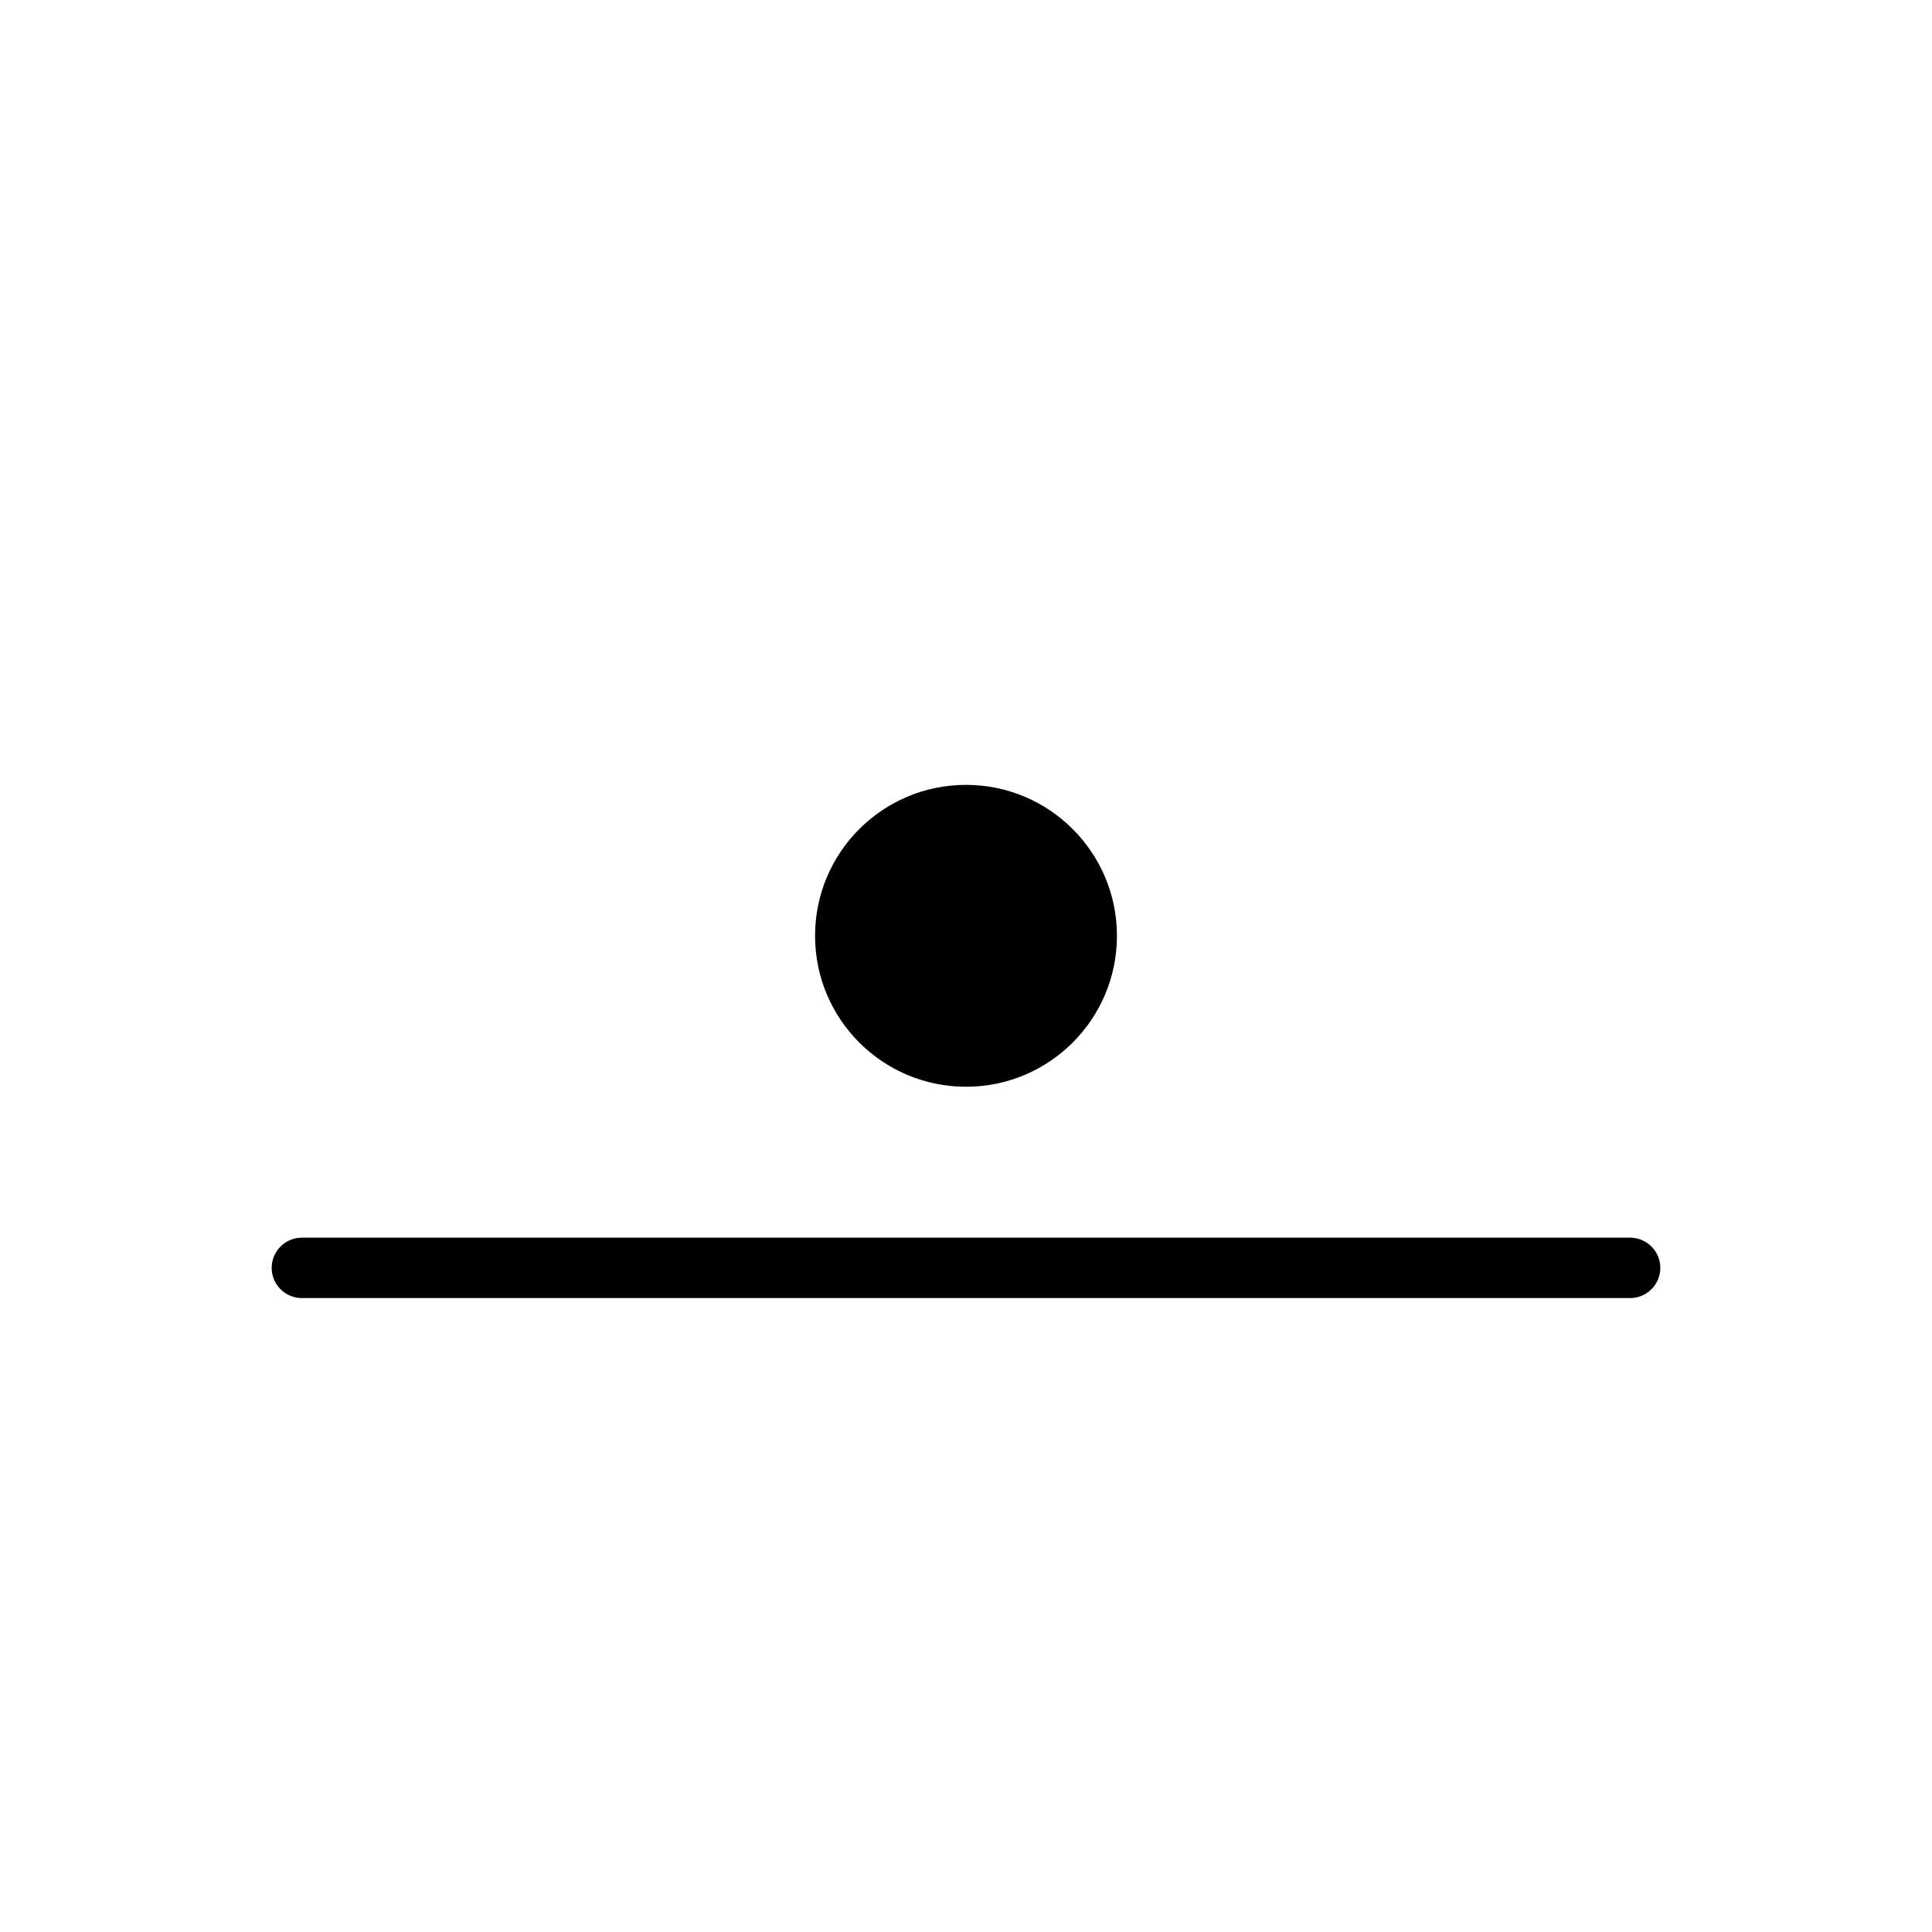
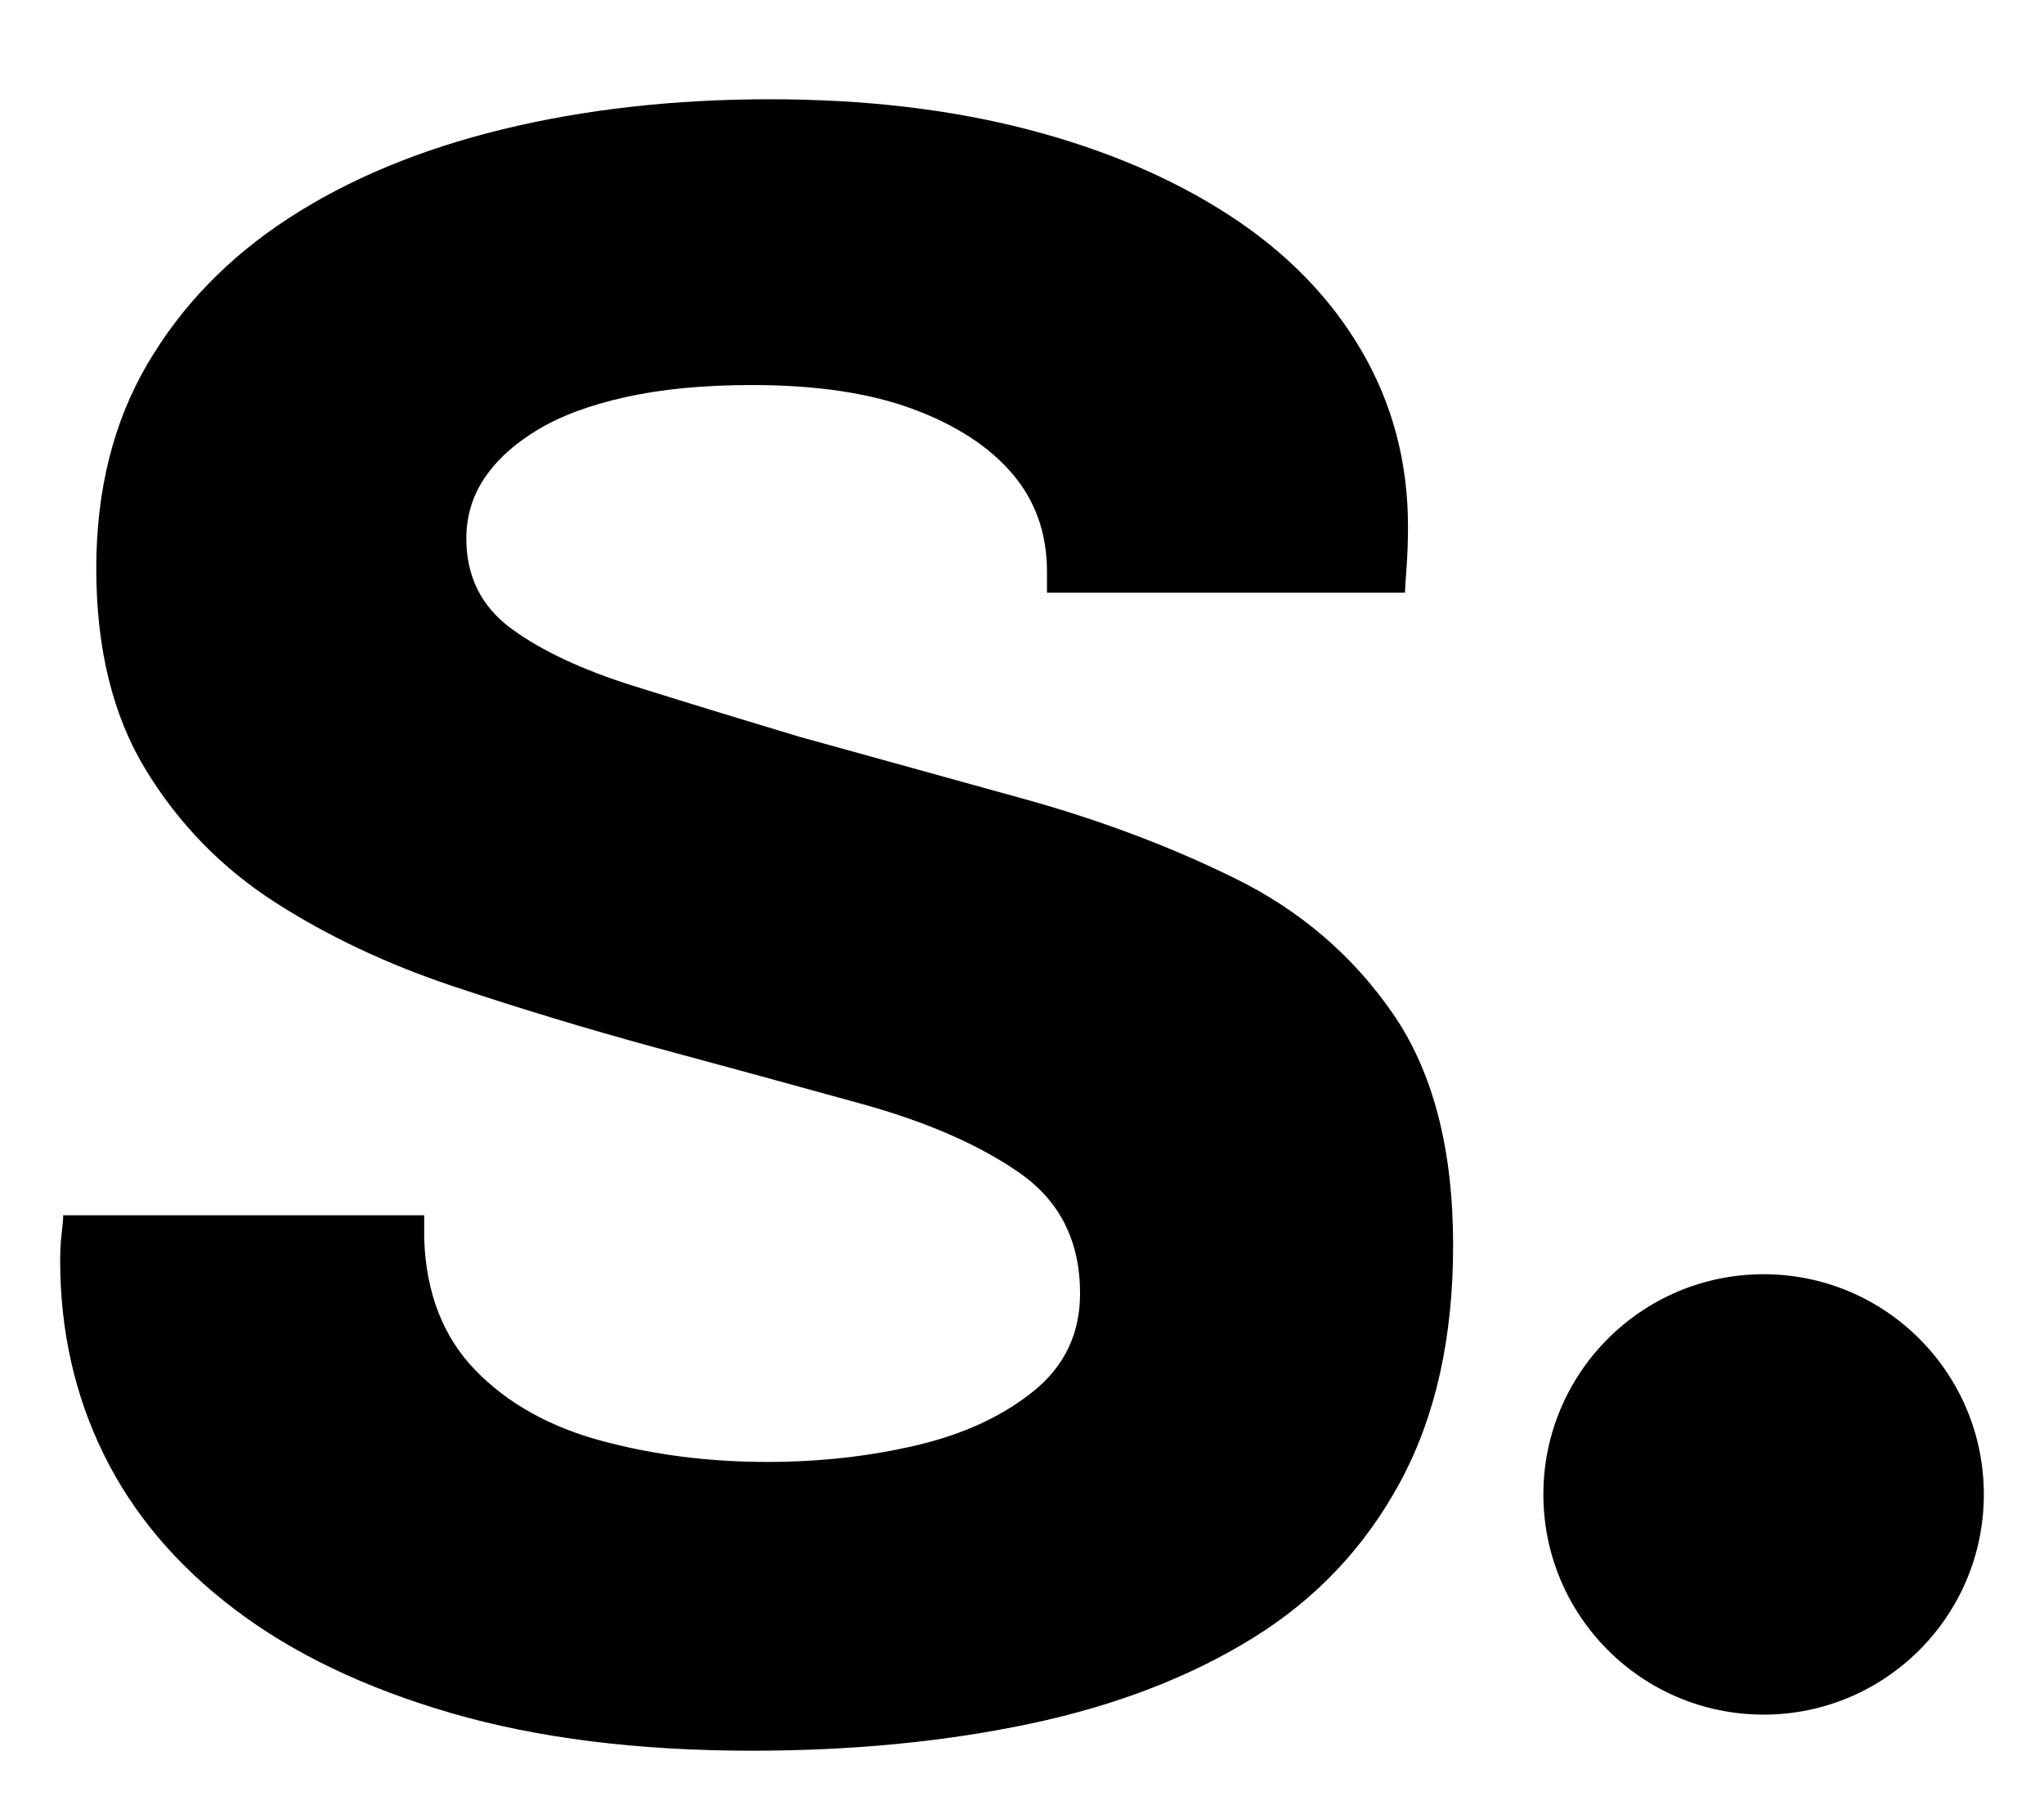
- <svg xmlns="http://www.w3.org/2000/svg" viewBox="0 0 64 64" width="64" height="64" role="img" aria-label="solve">
-   <line x1="10" y1="42" x2="54" y2="42" stroke="currentColor" stroke-width="2" stroke-linecap="round" />
-   <circle cx="32" cy="31" r="5" fill="currentColor" />
+ <svg xmlns="http://www.w3.org/2000/svg" viewBox="-20 -570 679.4 600" role="img" aria-label="solve">
+   <path transform="translate(-40 0) scale(1 -1)" d="M270 -12Q213 -12 170.0 0.5Q127 13 98.0 35.0Q69 57 54.5 86.5Q40 116 40 151Q40 156 40.5 160.0Q41 164 41 166H161Q161 164 161.0 162.0Q161 160 161 158Q162 131 178.0 114.5Q194 98 220.0 91.0Q246 84 275 84Q301 84 324.5 89.5Q348 95 363.5 107.5Q379 120 379 140Q379 166 359.0 180.0Q339 194 306.5 203.0Q274 212 237 222Q204 231 171.0 242.0Q138 253 111.5 270.0Q85 287 68.5 314.0Q52 341 52 381Q52 420 69.0 449.0Q86 478 116.0 497.5Q146 517 187.0 527.0Q228 537 276 537Q323 537 361.5 527.0Q400 517 428.5 498.5Q457 480 472.5 453.5Q488 427 488 395Q488 388 487.5 381.0Q487 374 487 373H368V380Q368 399 356.5 412.5Q345 426 323.5 434.0Q302 442 270 442Q246 442 228.0 438.0Q210 434 198.5 427.0Q187 420 181.0 411.0Q175 402 175 391Q175 372 190.0 361.0Q205 350 230.5 342.0Q256 334 286 325Q322 315 360.0 304.5Q398 294 430.5 278.0Q463 262 483.0 233.0Q503 204 503 156Q503 110 485.5 77.5Q468 45 436.5 25.5Q405 6 362.5 -3.0Q320 -12 270 -12Z" fill="currentColor" />
+   <circle cx="566.2" cy="-73.2" r="73.2" fill="currentColor" />
</svg>
